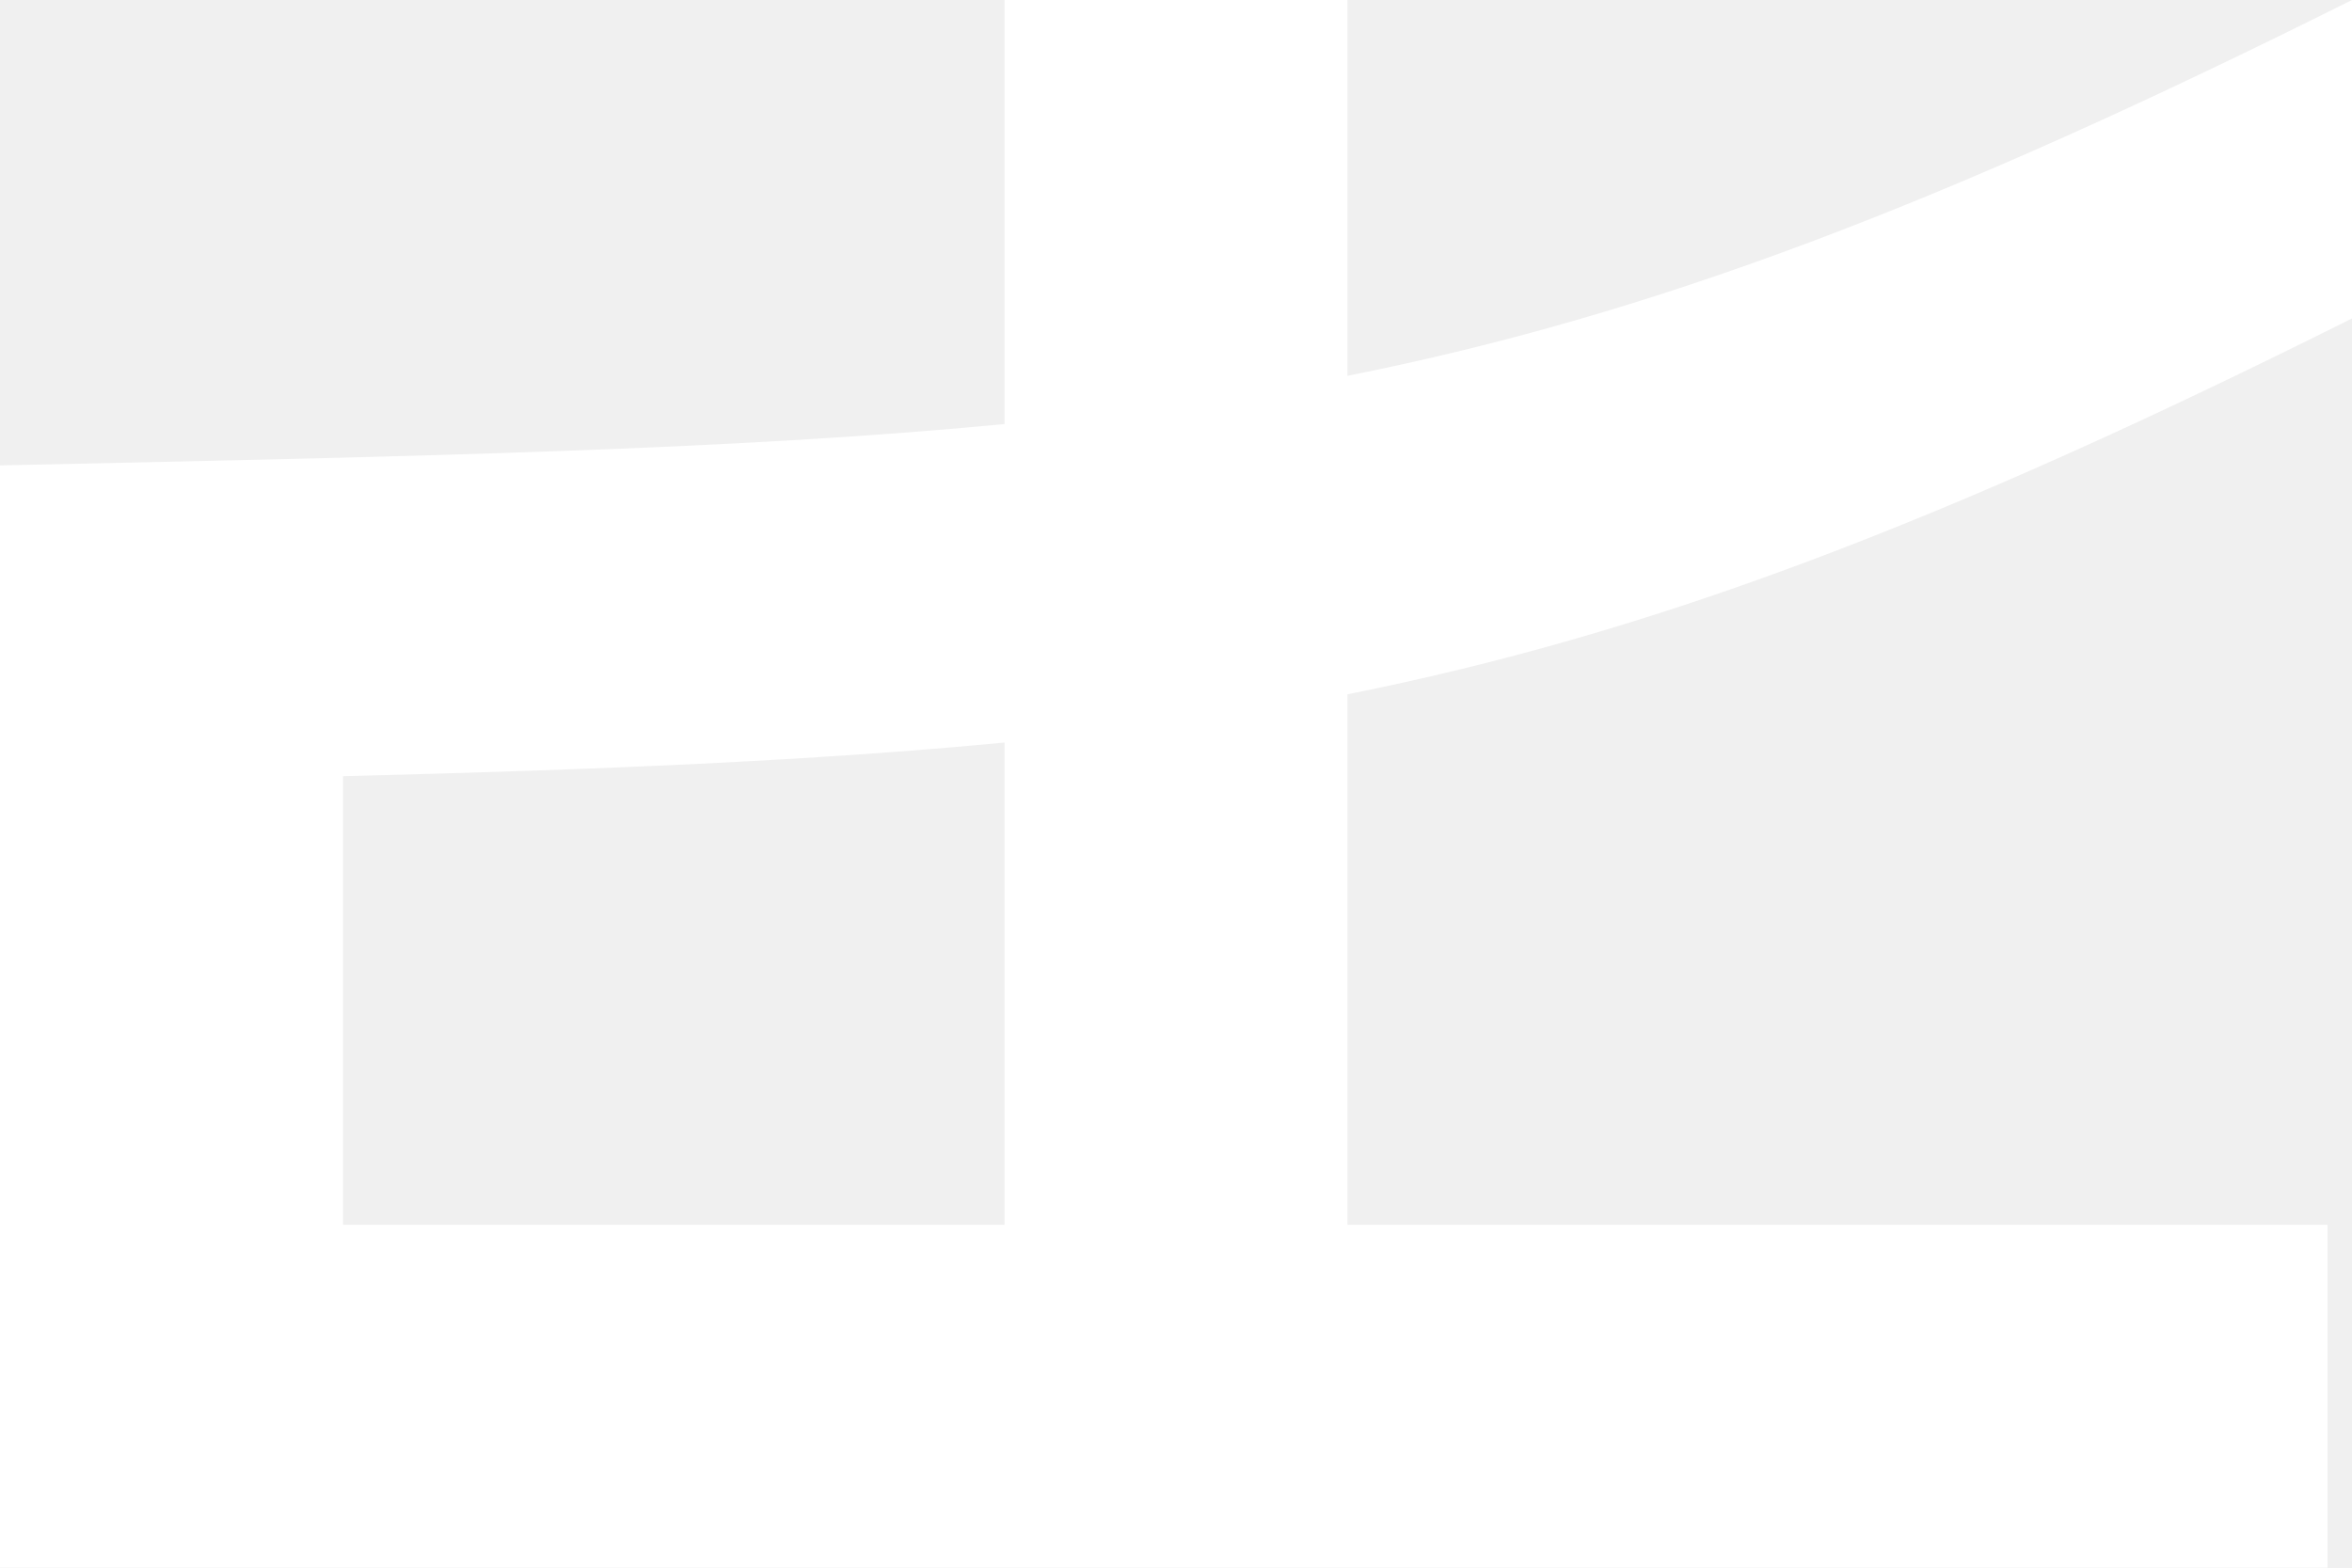
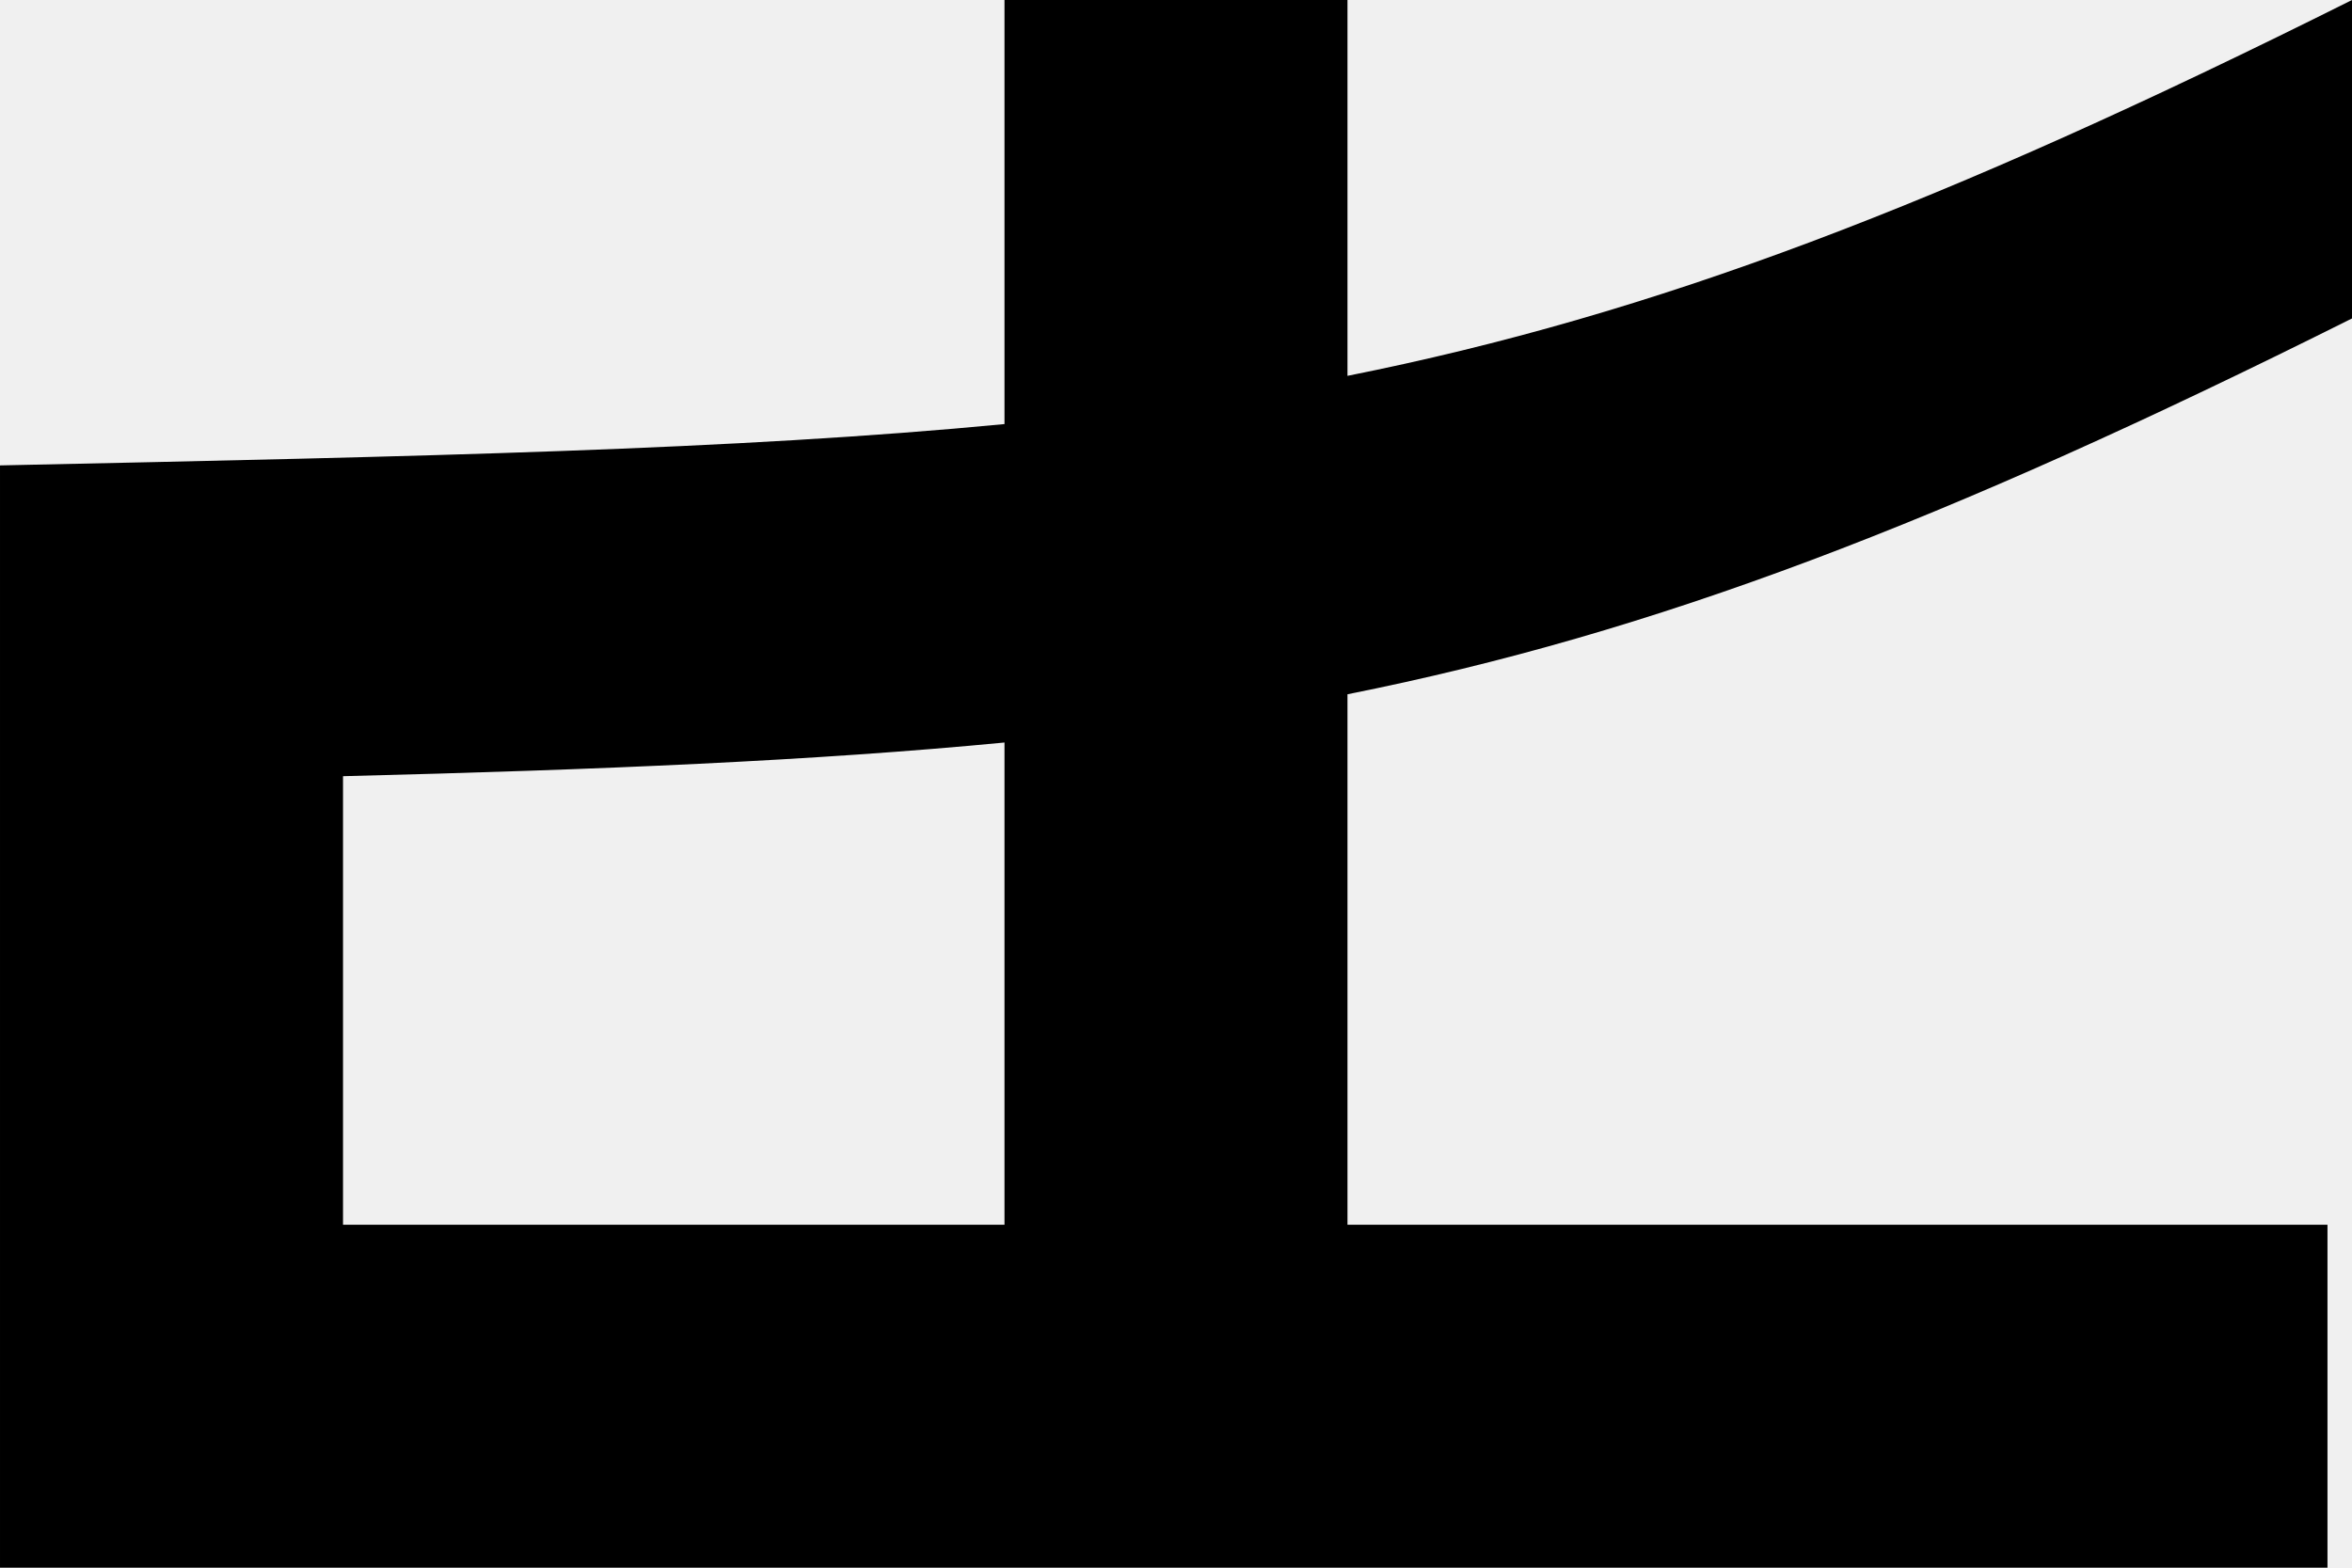
<svg xmlns="http://www.w3.org/2000/svg" width="225" height="150">
  <g transform="translate(-365.5958,1853.709) ">
-     <path d="     M 461.689,-1853.709     L 461.689,-1813.133     C 436.024,-1810.666     406.261,-1810.043     365.596,-1809.178     L 365.596,-1804.49     L 365.596,-1778.709     L 365.596,-1703.709     L 398.41,-1703.709     L 588.25,-1703.709     L 588.25,-1736.522     L 494.5,-1736.522     L 494.5,-1787.279     C 523.825,-1793.132     551.401,-1803.643     590.596,-1823.24     L 590.596,-1853.709     C 551.401,-1834.111     523.825,-1823.601     494.5,-1817.747     L 494.5,-1853.709     L 461.689,-1853.709 z     M 461.689,-1782.664     L 461.689,-1736.522     L 398.41,-1736.522     L 398.41,-1779.441     C 423.049,-1780.056     443.554,-1780.921     461.689,-1782.664 z    " style="     fill: #ffffff;     fill-opacity: 1;     stroke: none;     stroke-width: 6;     stroke-linecap: butt;     stroke-linejoin: round;     stroke-miterlimit: 4;     stroke-dasharray: none;     stroke-dashoffset: 3.6;     stroke-opacity: 1;    " />
+     <path d="     M 461.689,-1853.709     L 461.689,-1813.133     C 436.024,-1810.666 406.261,-1810.043 365.596,-1809.178     L 365.596,-1804.49     L 365.596,-1778.709     L 365.596,-1703.709     L 398.41,-1703.709     L 588.25,-1703.709     L 588.25,-1736.522     L 494.5,-1736.522     L 494.5,-1787.279     C 523.825,-1793.132 551.401,-1803.643 590.596,-1823.24     L 590.596,-1853.709     C 551.401,-1834.111 523.825,-1823.601 494.5,-1817.747     L 494.5,-1853.709     L 461.689,-1853.709 z     M 461.689,-1782.664     L 461.689,-1736.522     L 398.41,-1736.522     L 398.41,-1779.441     C 423.049,-1780.056 443.554,-1780.921 461.689,-1782.664 z    " />
  </g>
</svg>
